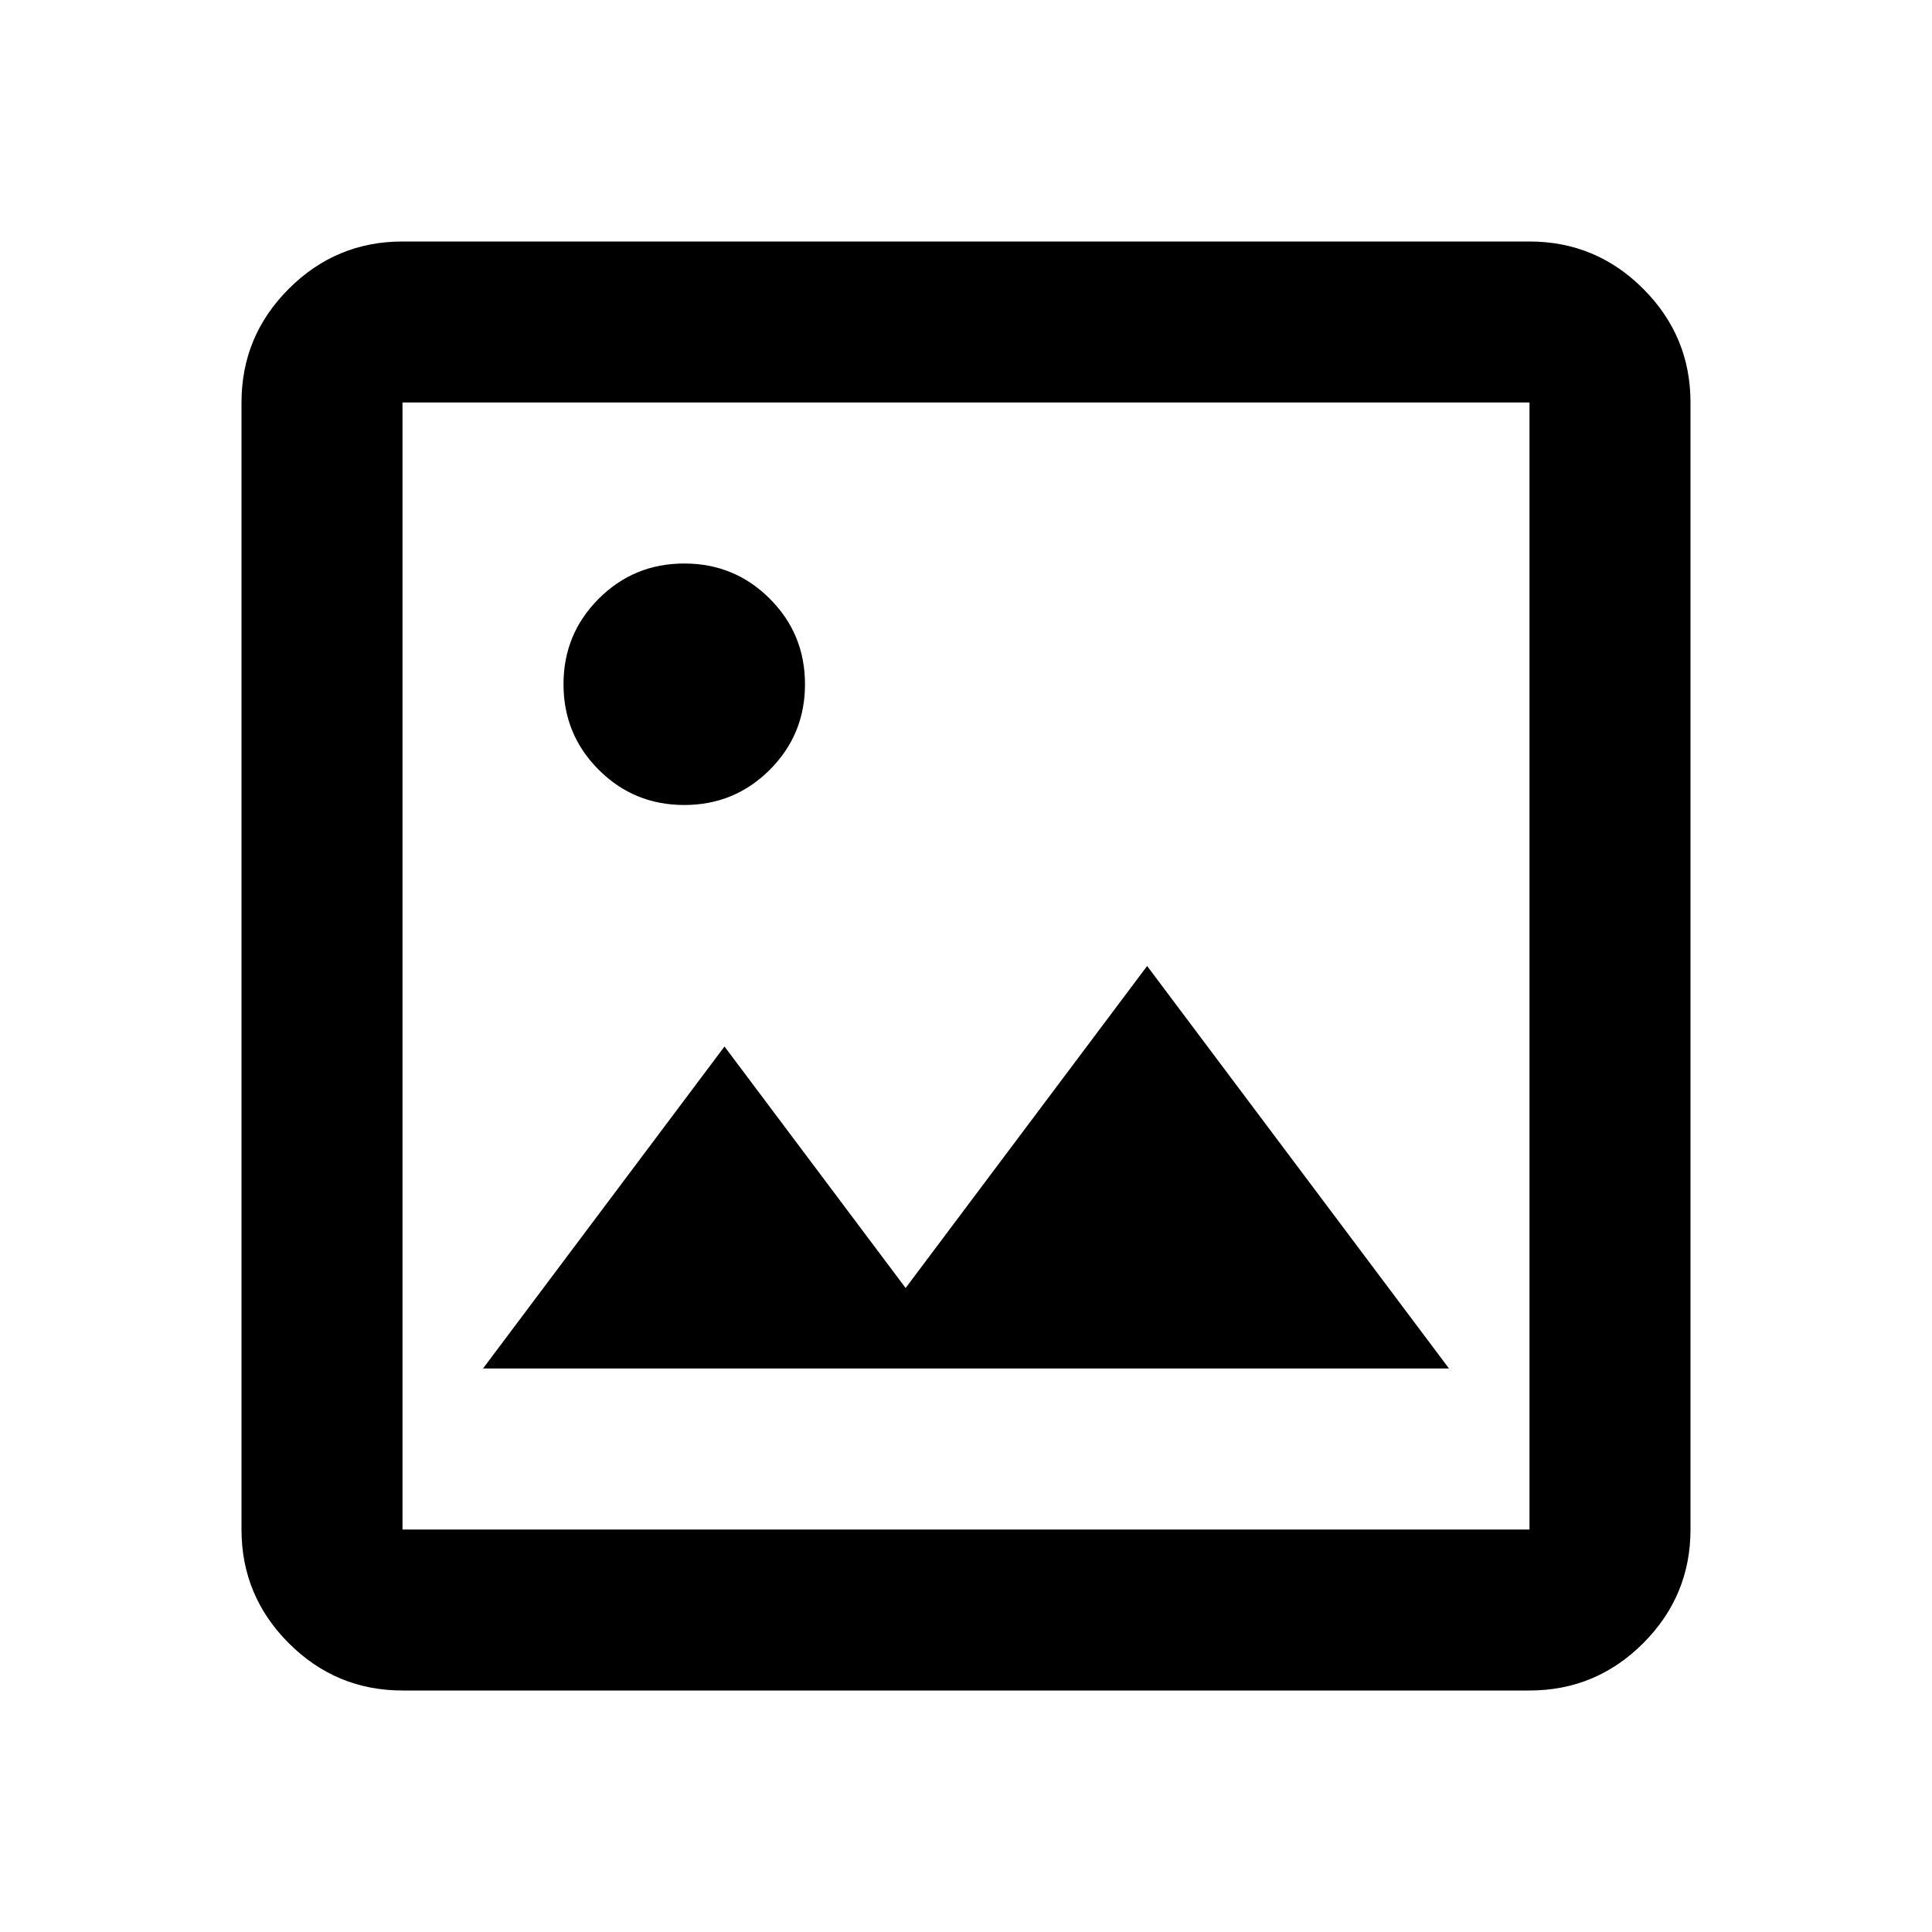
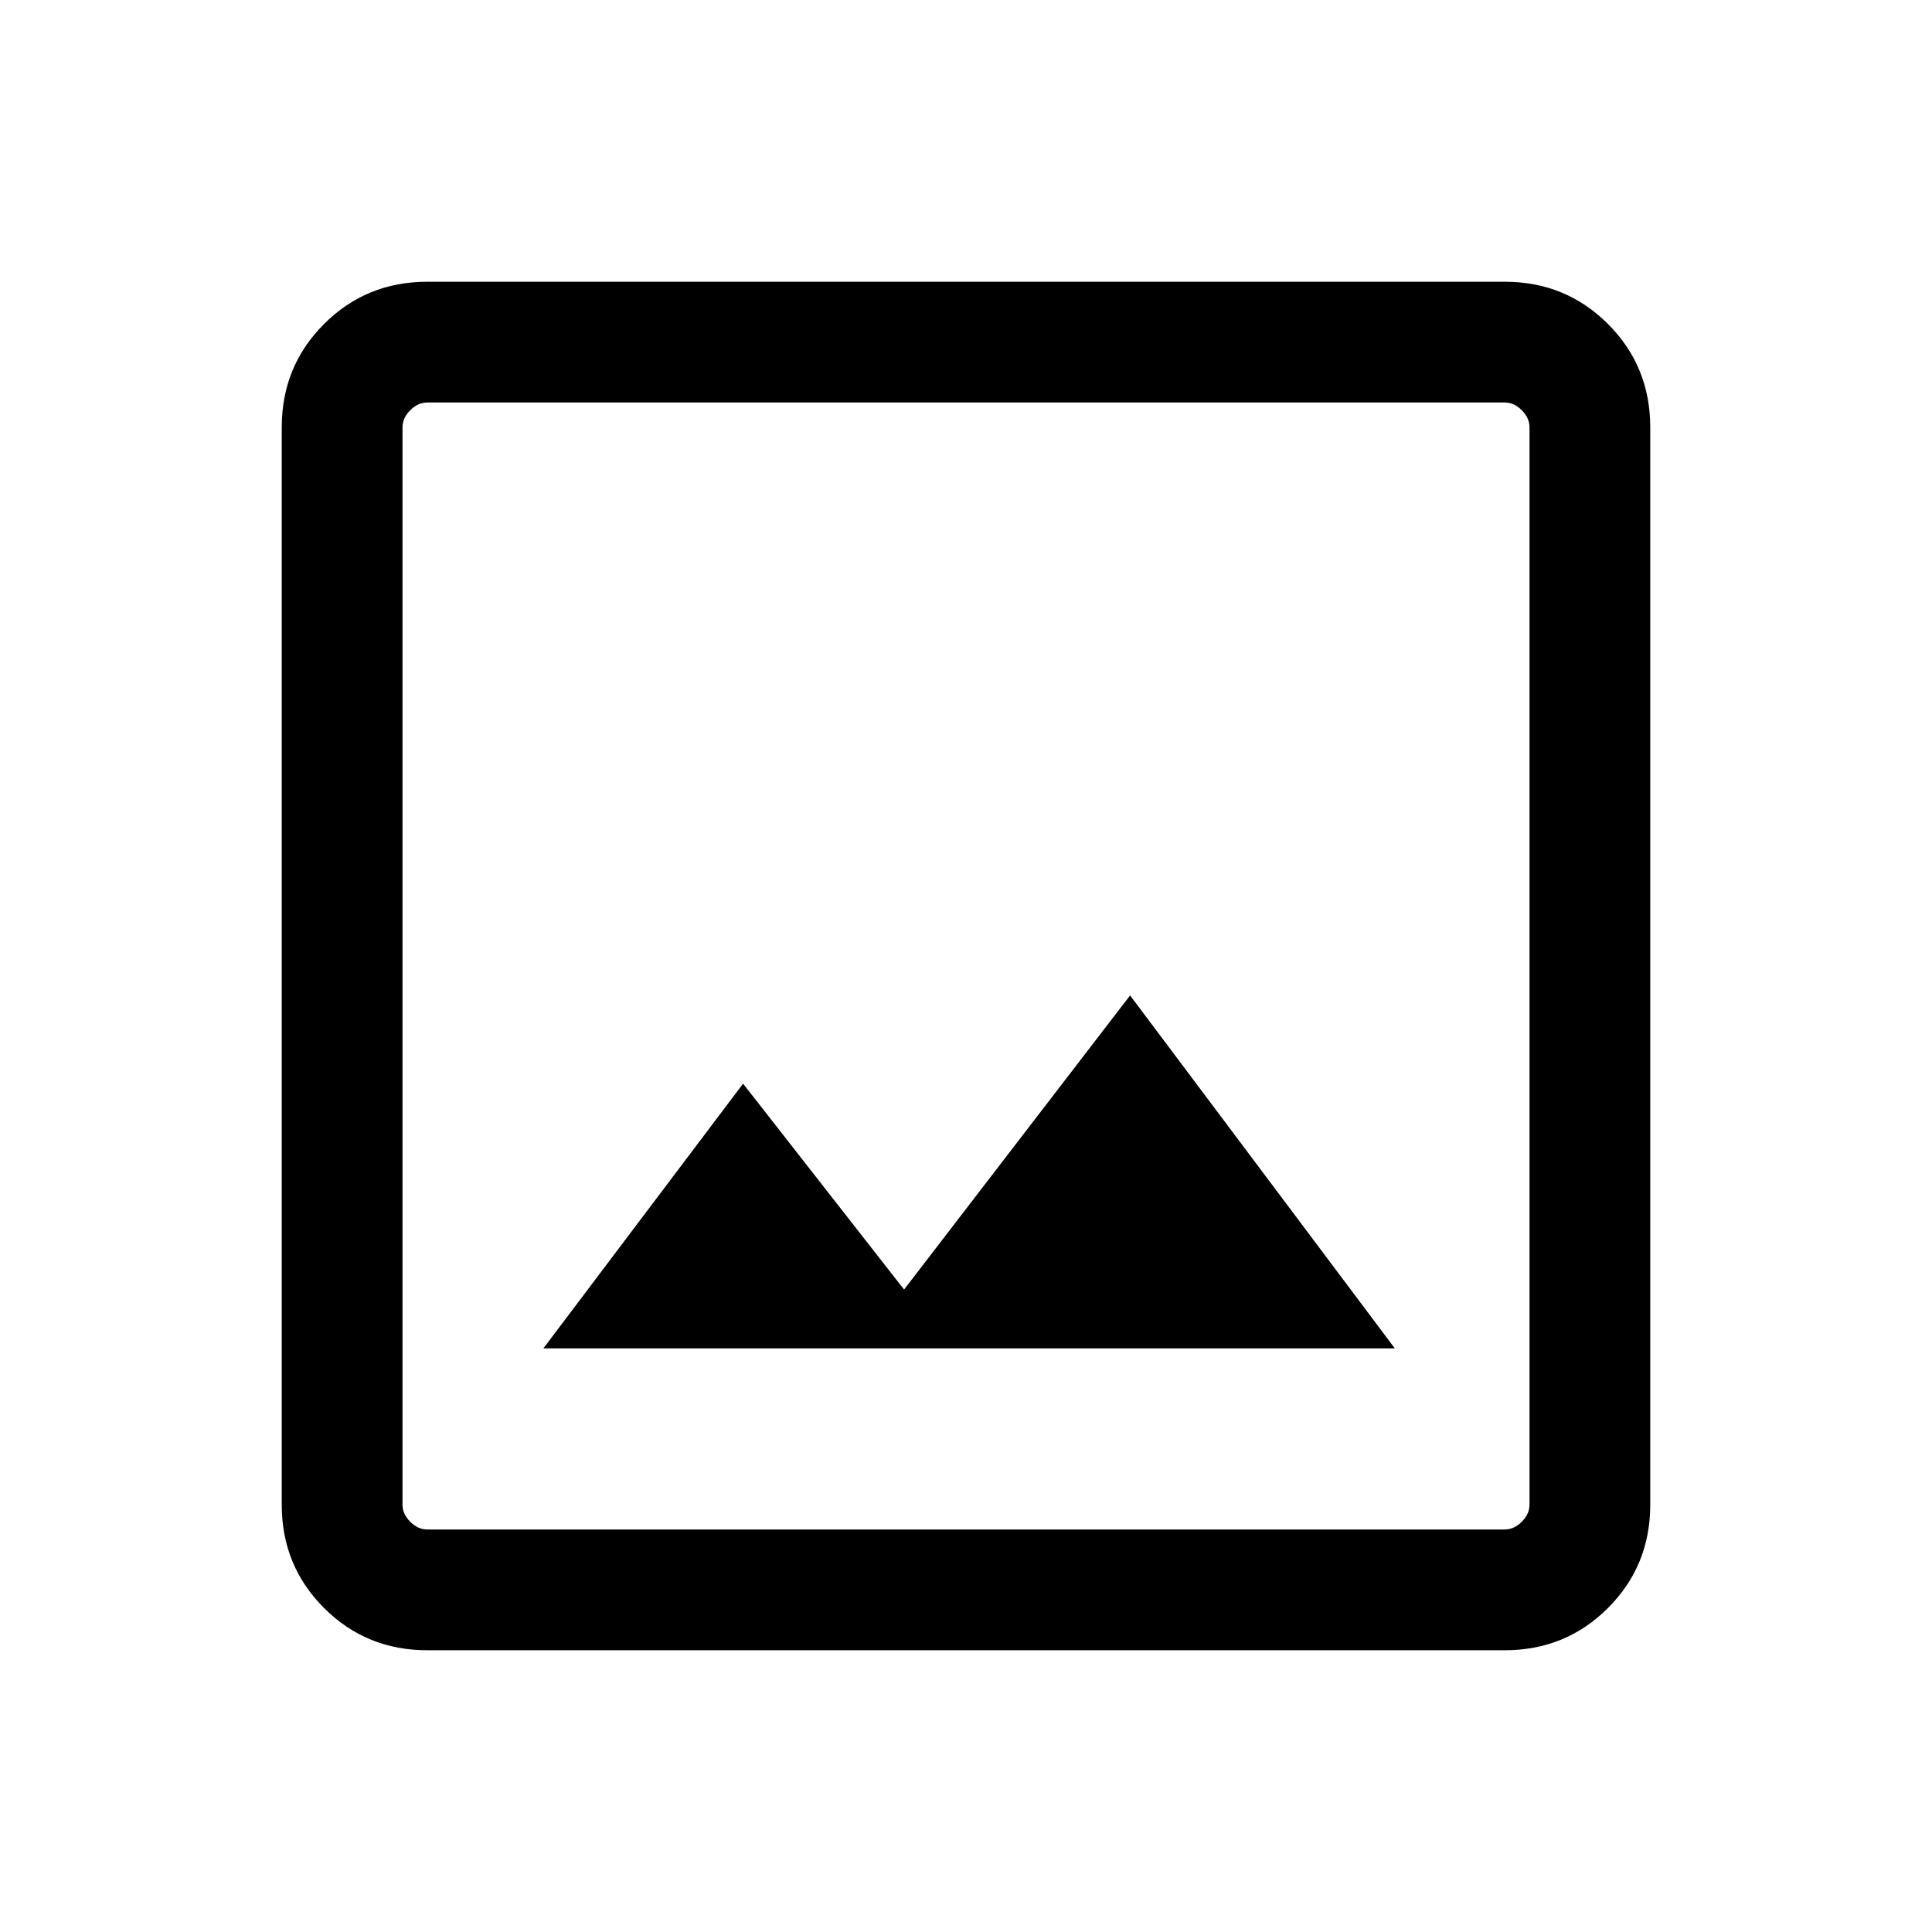
<svg xmlns="http://www.w3.org/2000/svg" height="24" viewBox="0 -960 960 960" width="24">
-   <path d="M200-120q-33 0-56.5-23.5T120-200v-560q0-33 23.5-56.5T200-840h560q33 0 56.5 23.5T840-760v560q0 33-23.5 56.5T760-120H200Zm0-80h560v-560H200v560Zm40-80h480L570-480 450-320l-90-120-120 160Zm-40 80v-560 560Zm140-360q25 0 42.5-17.5T400-620q0-25-17.5-42.5T340-680q-25 0-42.5 17.5T280-620q0 25 17.5 42.5T340-560Z" />
+   <path d="M212.309-140.001q-30.308 0-51.308-21t-21-51.308v-535.382q0-30.308 21-51.308t51.308-21h535.382q30.308 0 51.308 21t21 51.308v535.382q0 30.308-21 51.308t-51.308 21H212.309Zm0-59.999h535.382q4.616 0 8.463-3.846 3.846-3.847 3.846-8.463v-535.382q0-4.616-3.846-8.463-3.847-3.846-8.463-3.846H212.309q-4.616 0-8.463 3.846-3.846 3.847-3.846 8.463v535.382q0 4.616 3.846 8.463 3.847 3.846 8.463 3.846Zm57.693-90.001h423.073L561.538-465.384 449.231-319.231l-80-102.306-99.229 131.536ZM200-200V-760-200Z" />
</svg>
